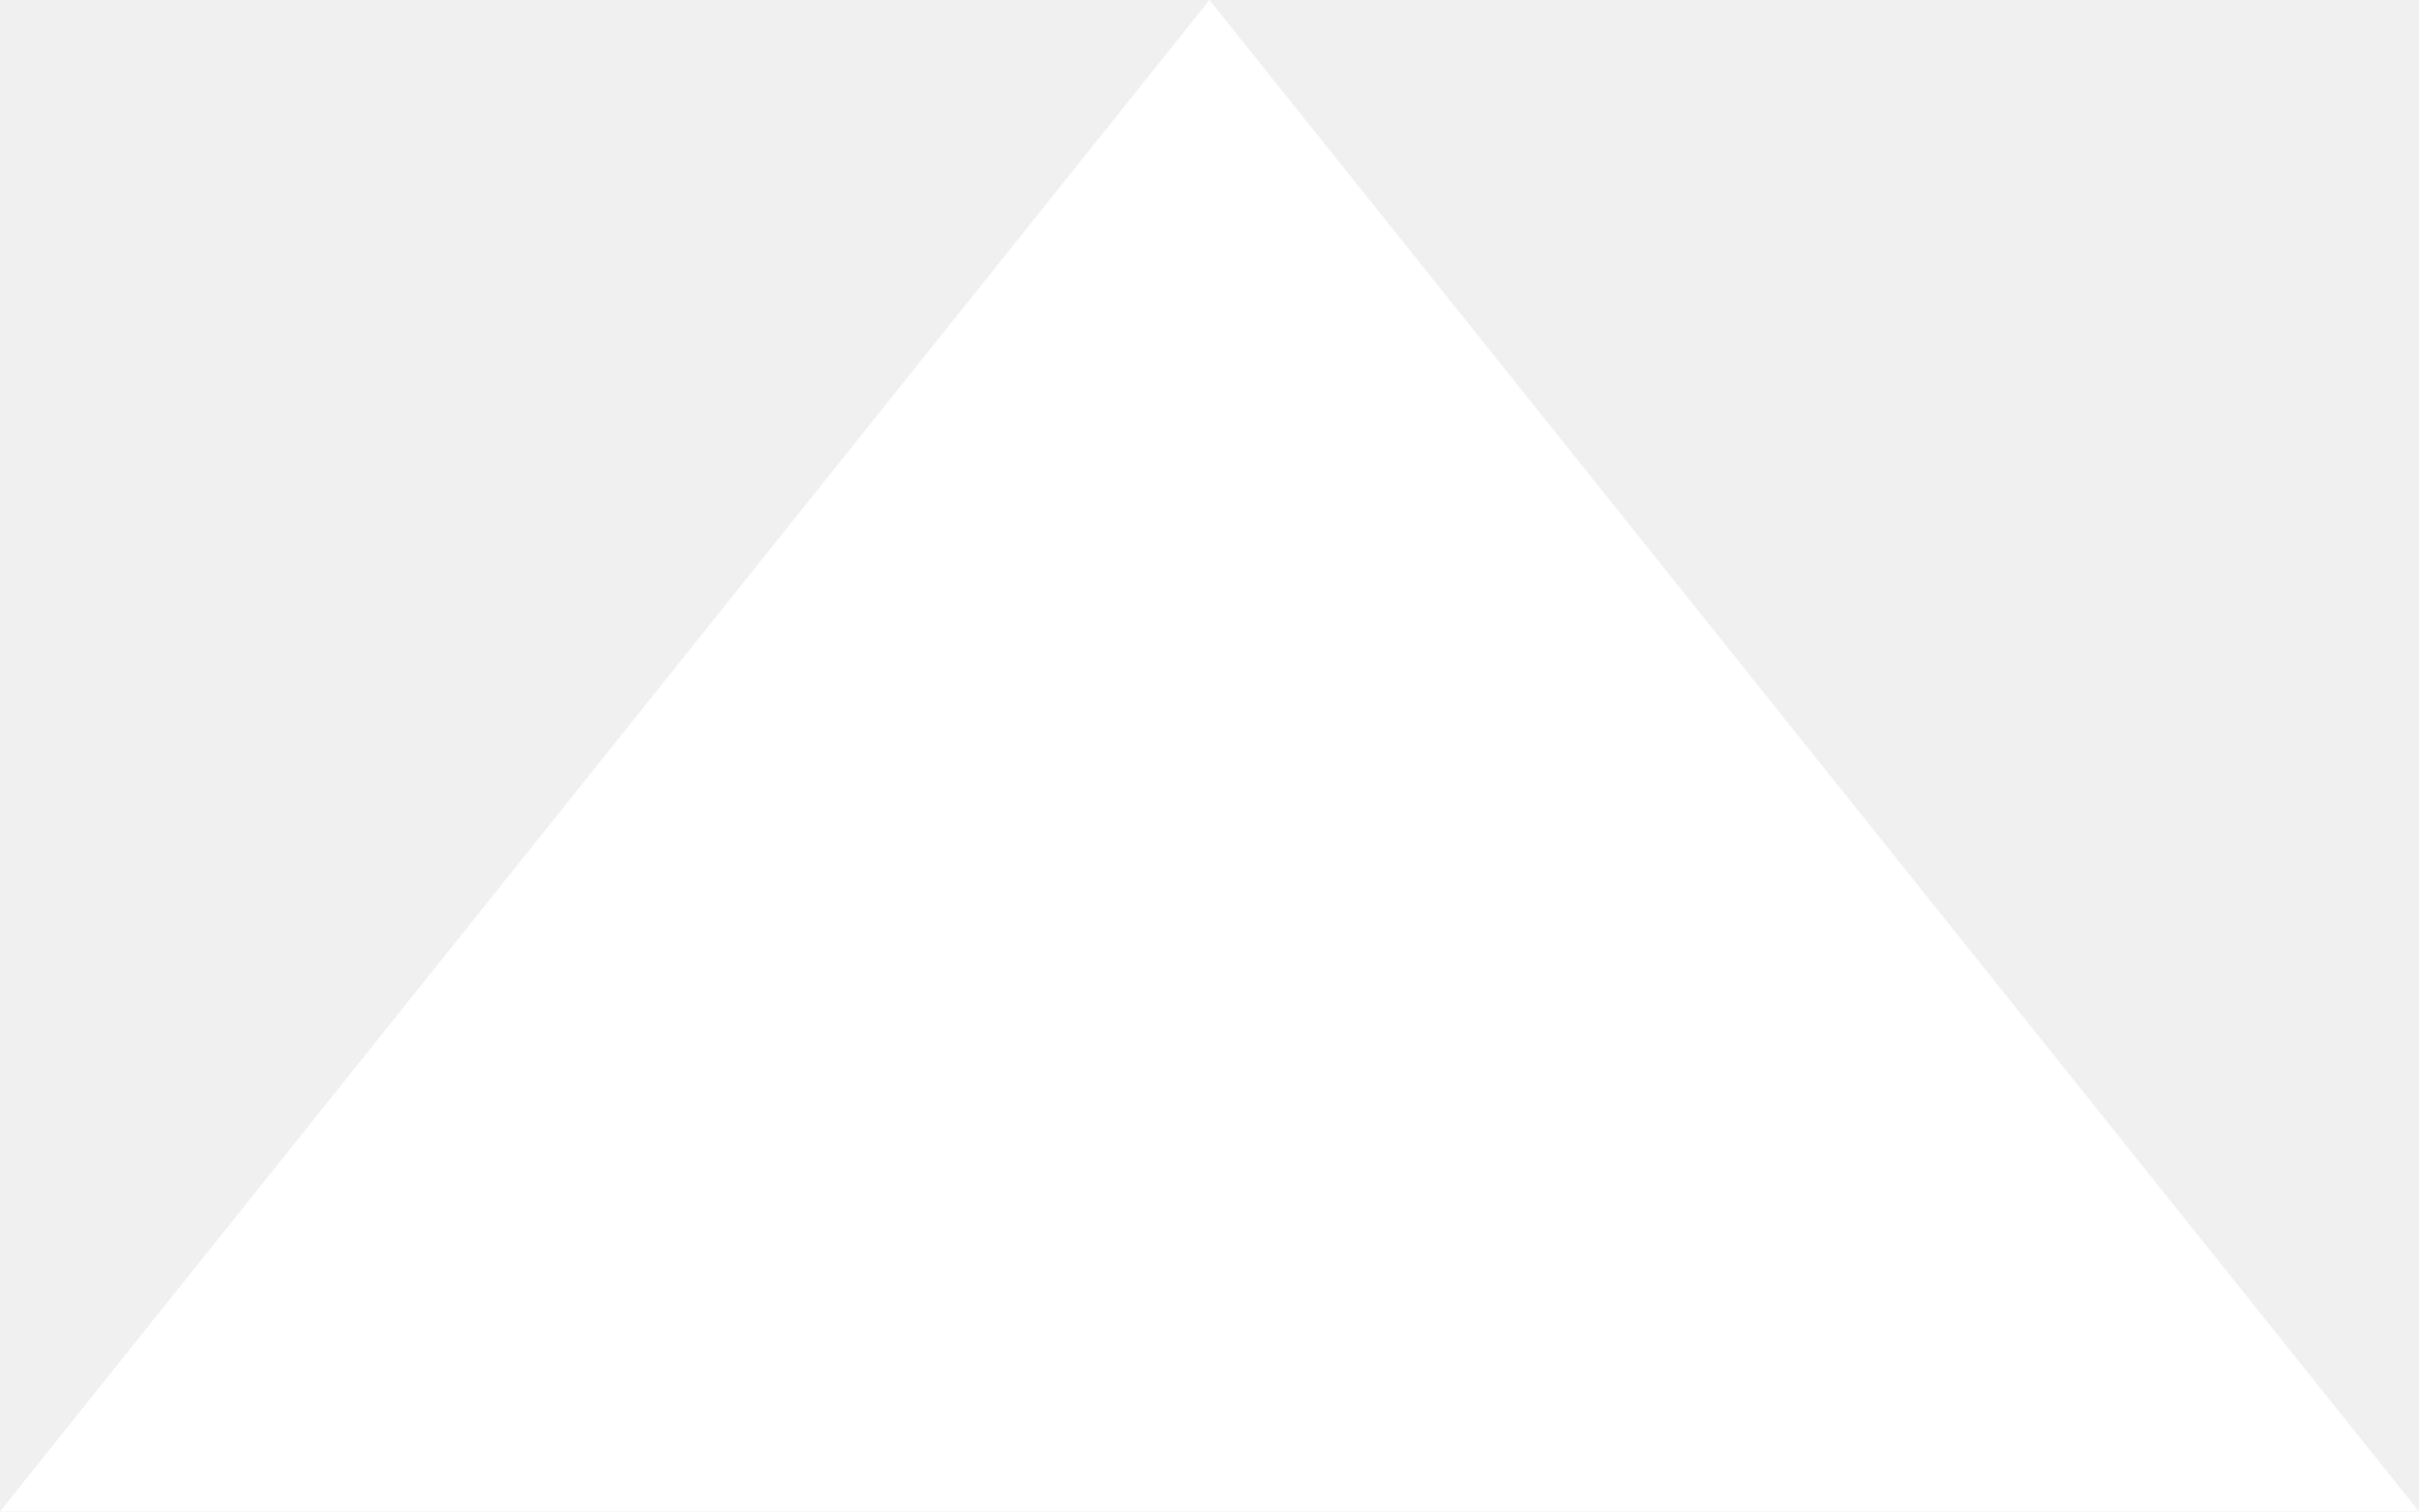
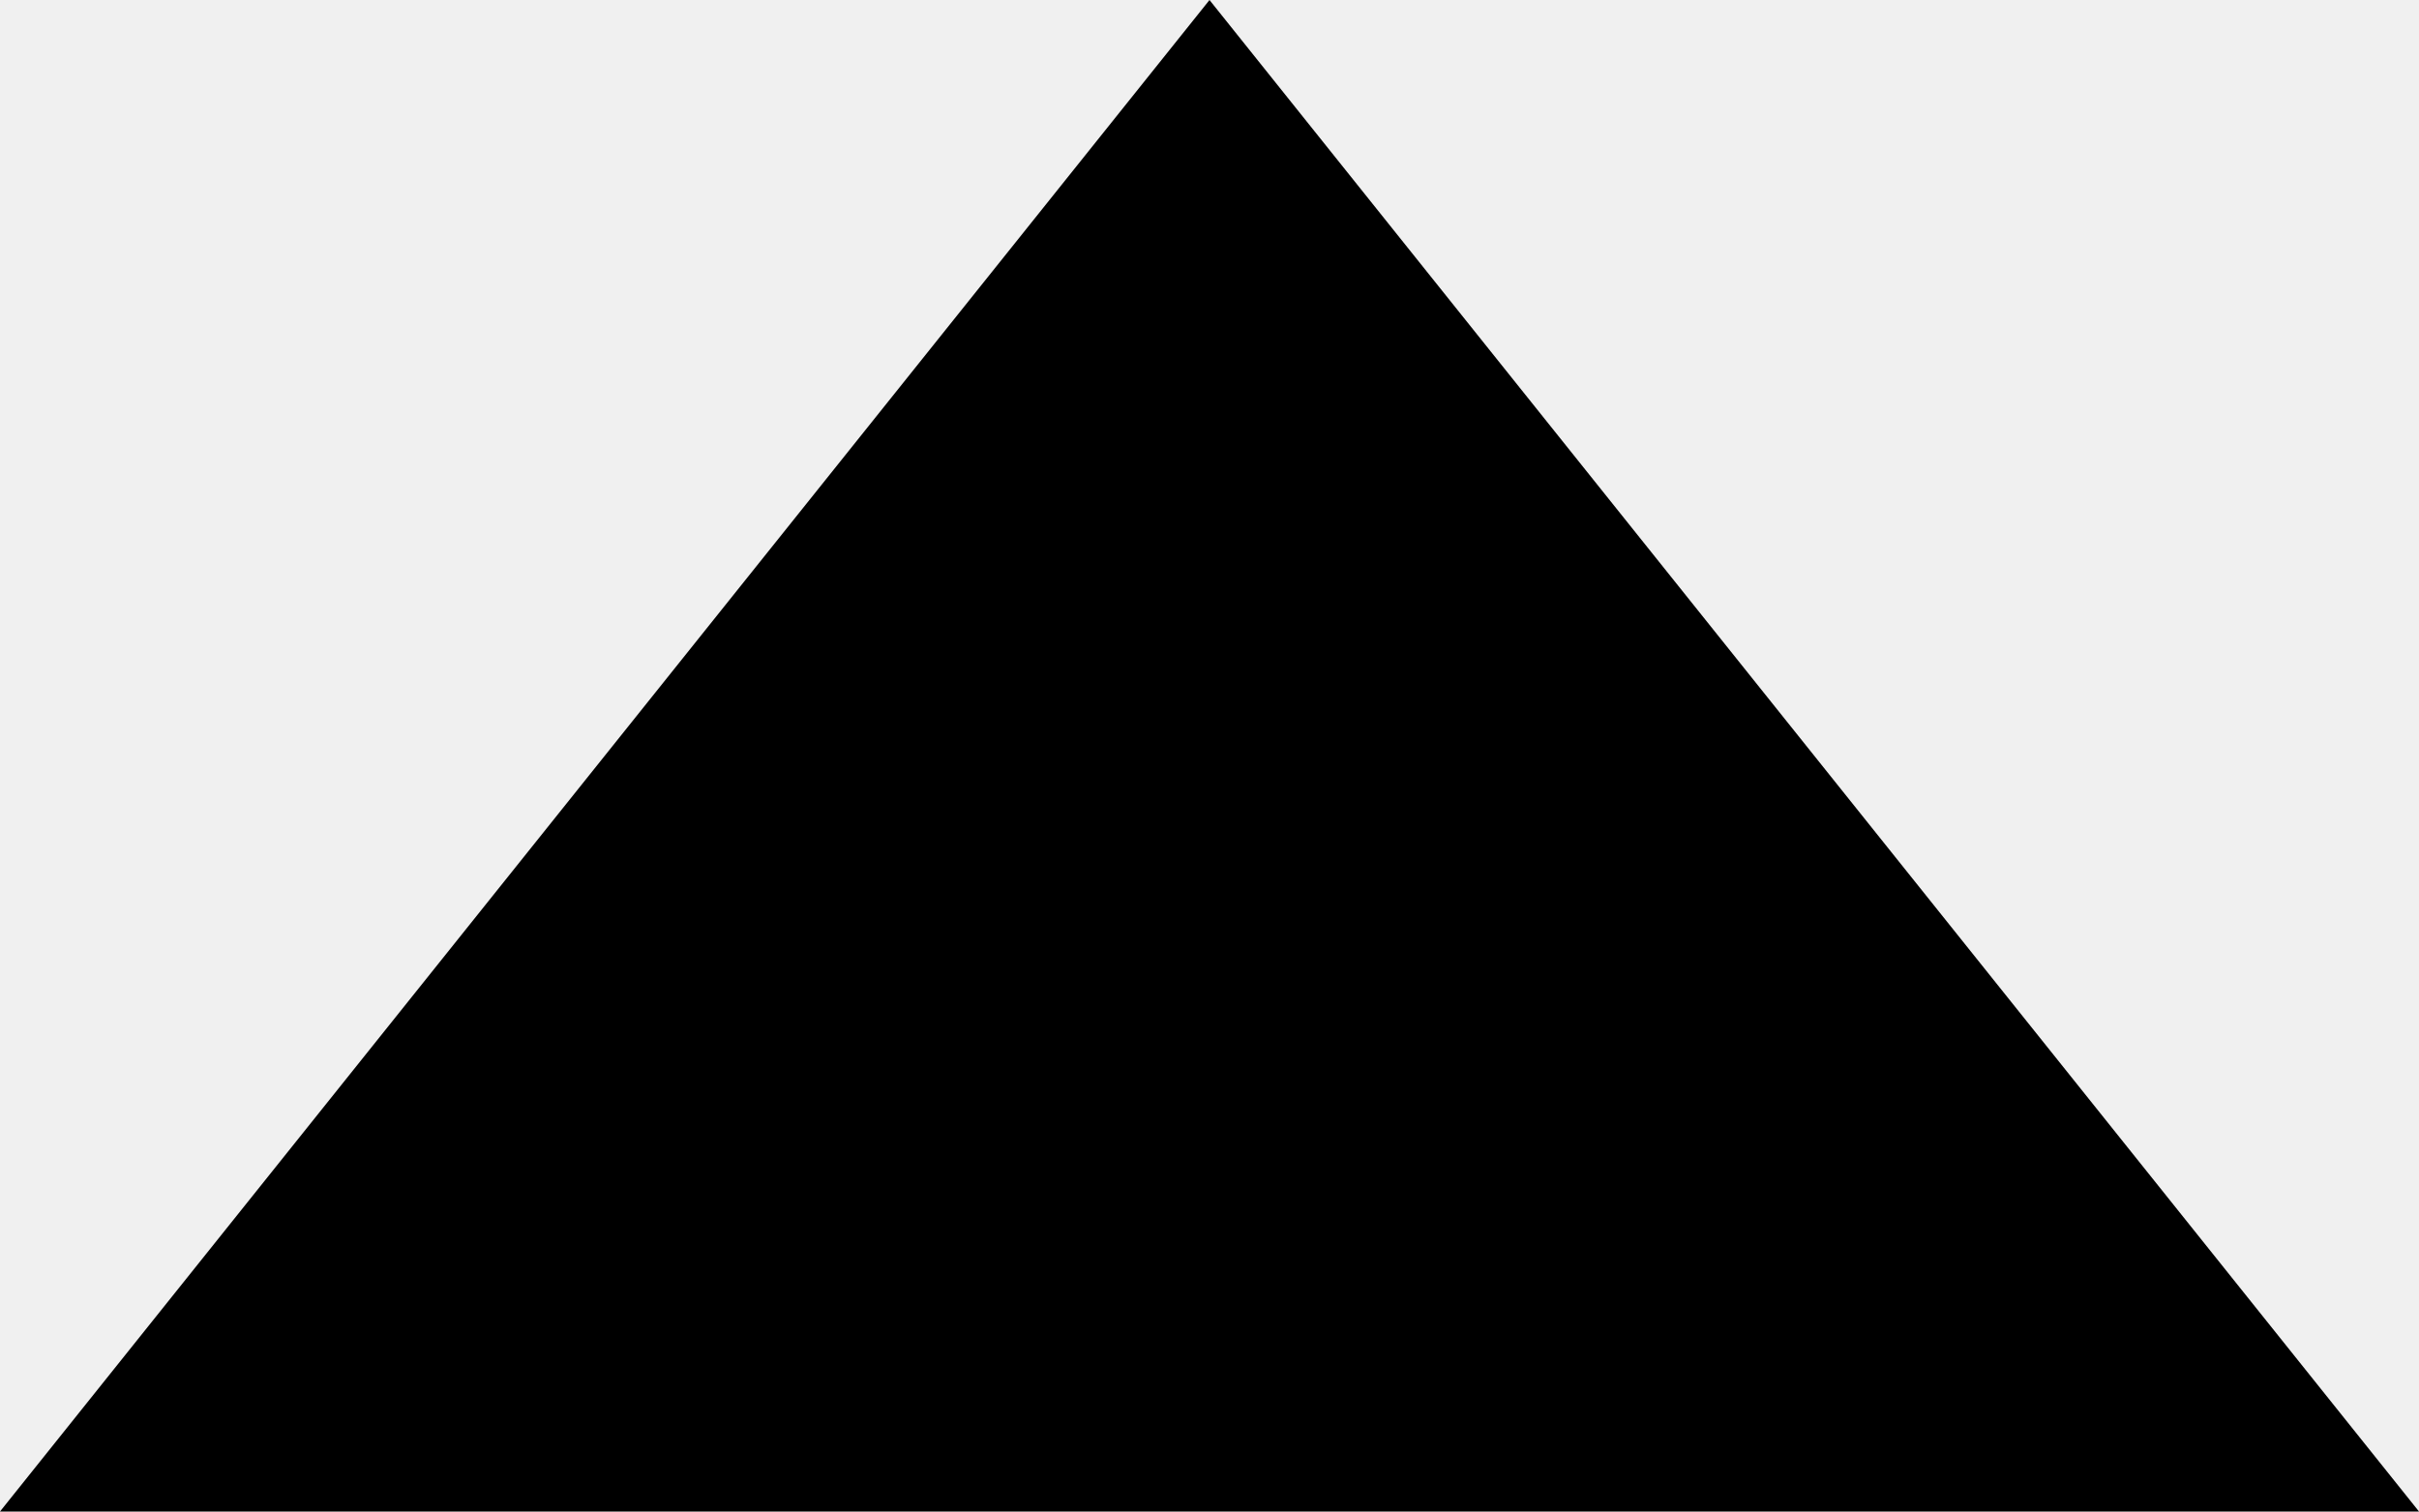
<svg xmlns="http://www.w3.org/2000/svg" viewBox="0 0 8 5">
  <g id="website" fill="none" fill-rule="evenodd" stroke="none" stroke-width="1">
-     <g id="information" fill="#fff" transform="translate(-316 -171)">
+     <g id="information" fill="currentColor" transform="translate(-316 -171)">
      <g id="Group-6" transform="translate(130 155)">
        <g id="Group-3">
          <path id="modal_dropdown" d="M186 16h8l-4 5z" transform="matrix(1 0 0 -1 0 37)" />
        </g>
      </g>
    </g>
  </g>
</svg>
